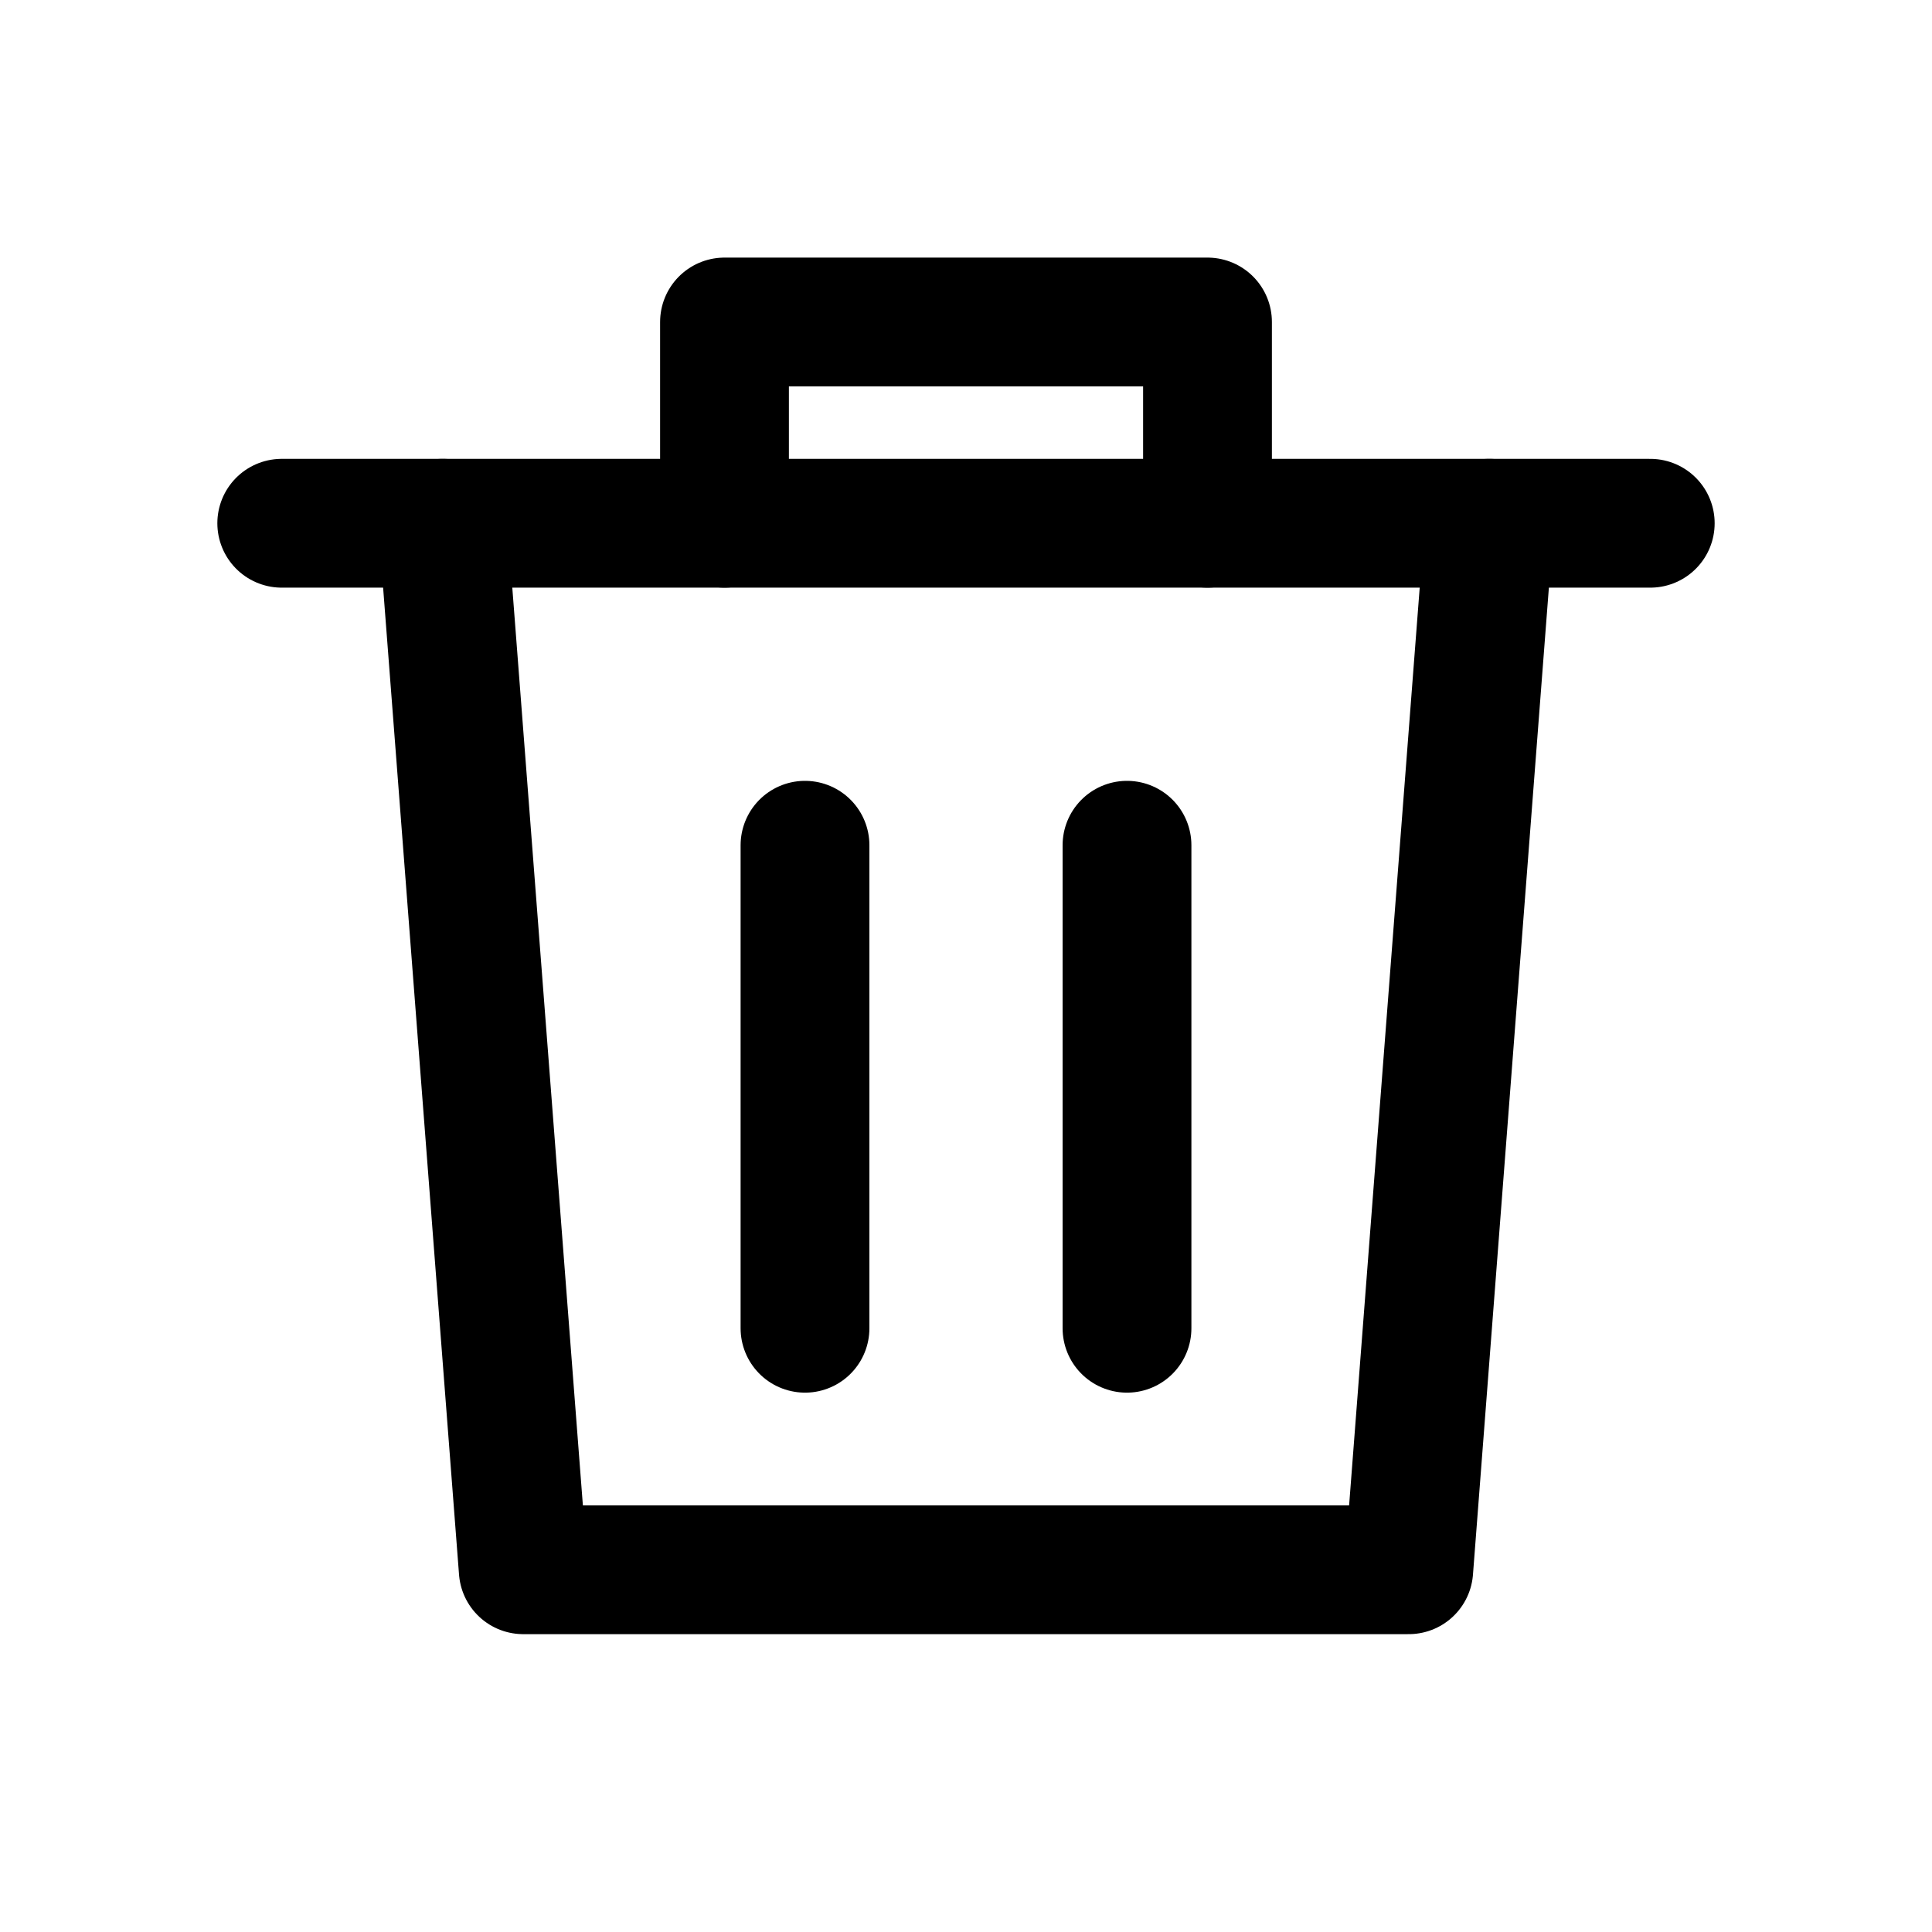
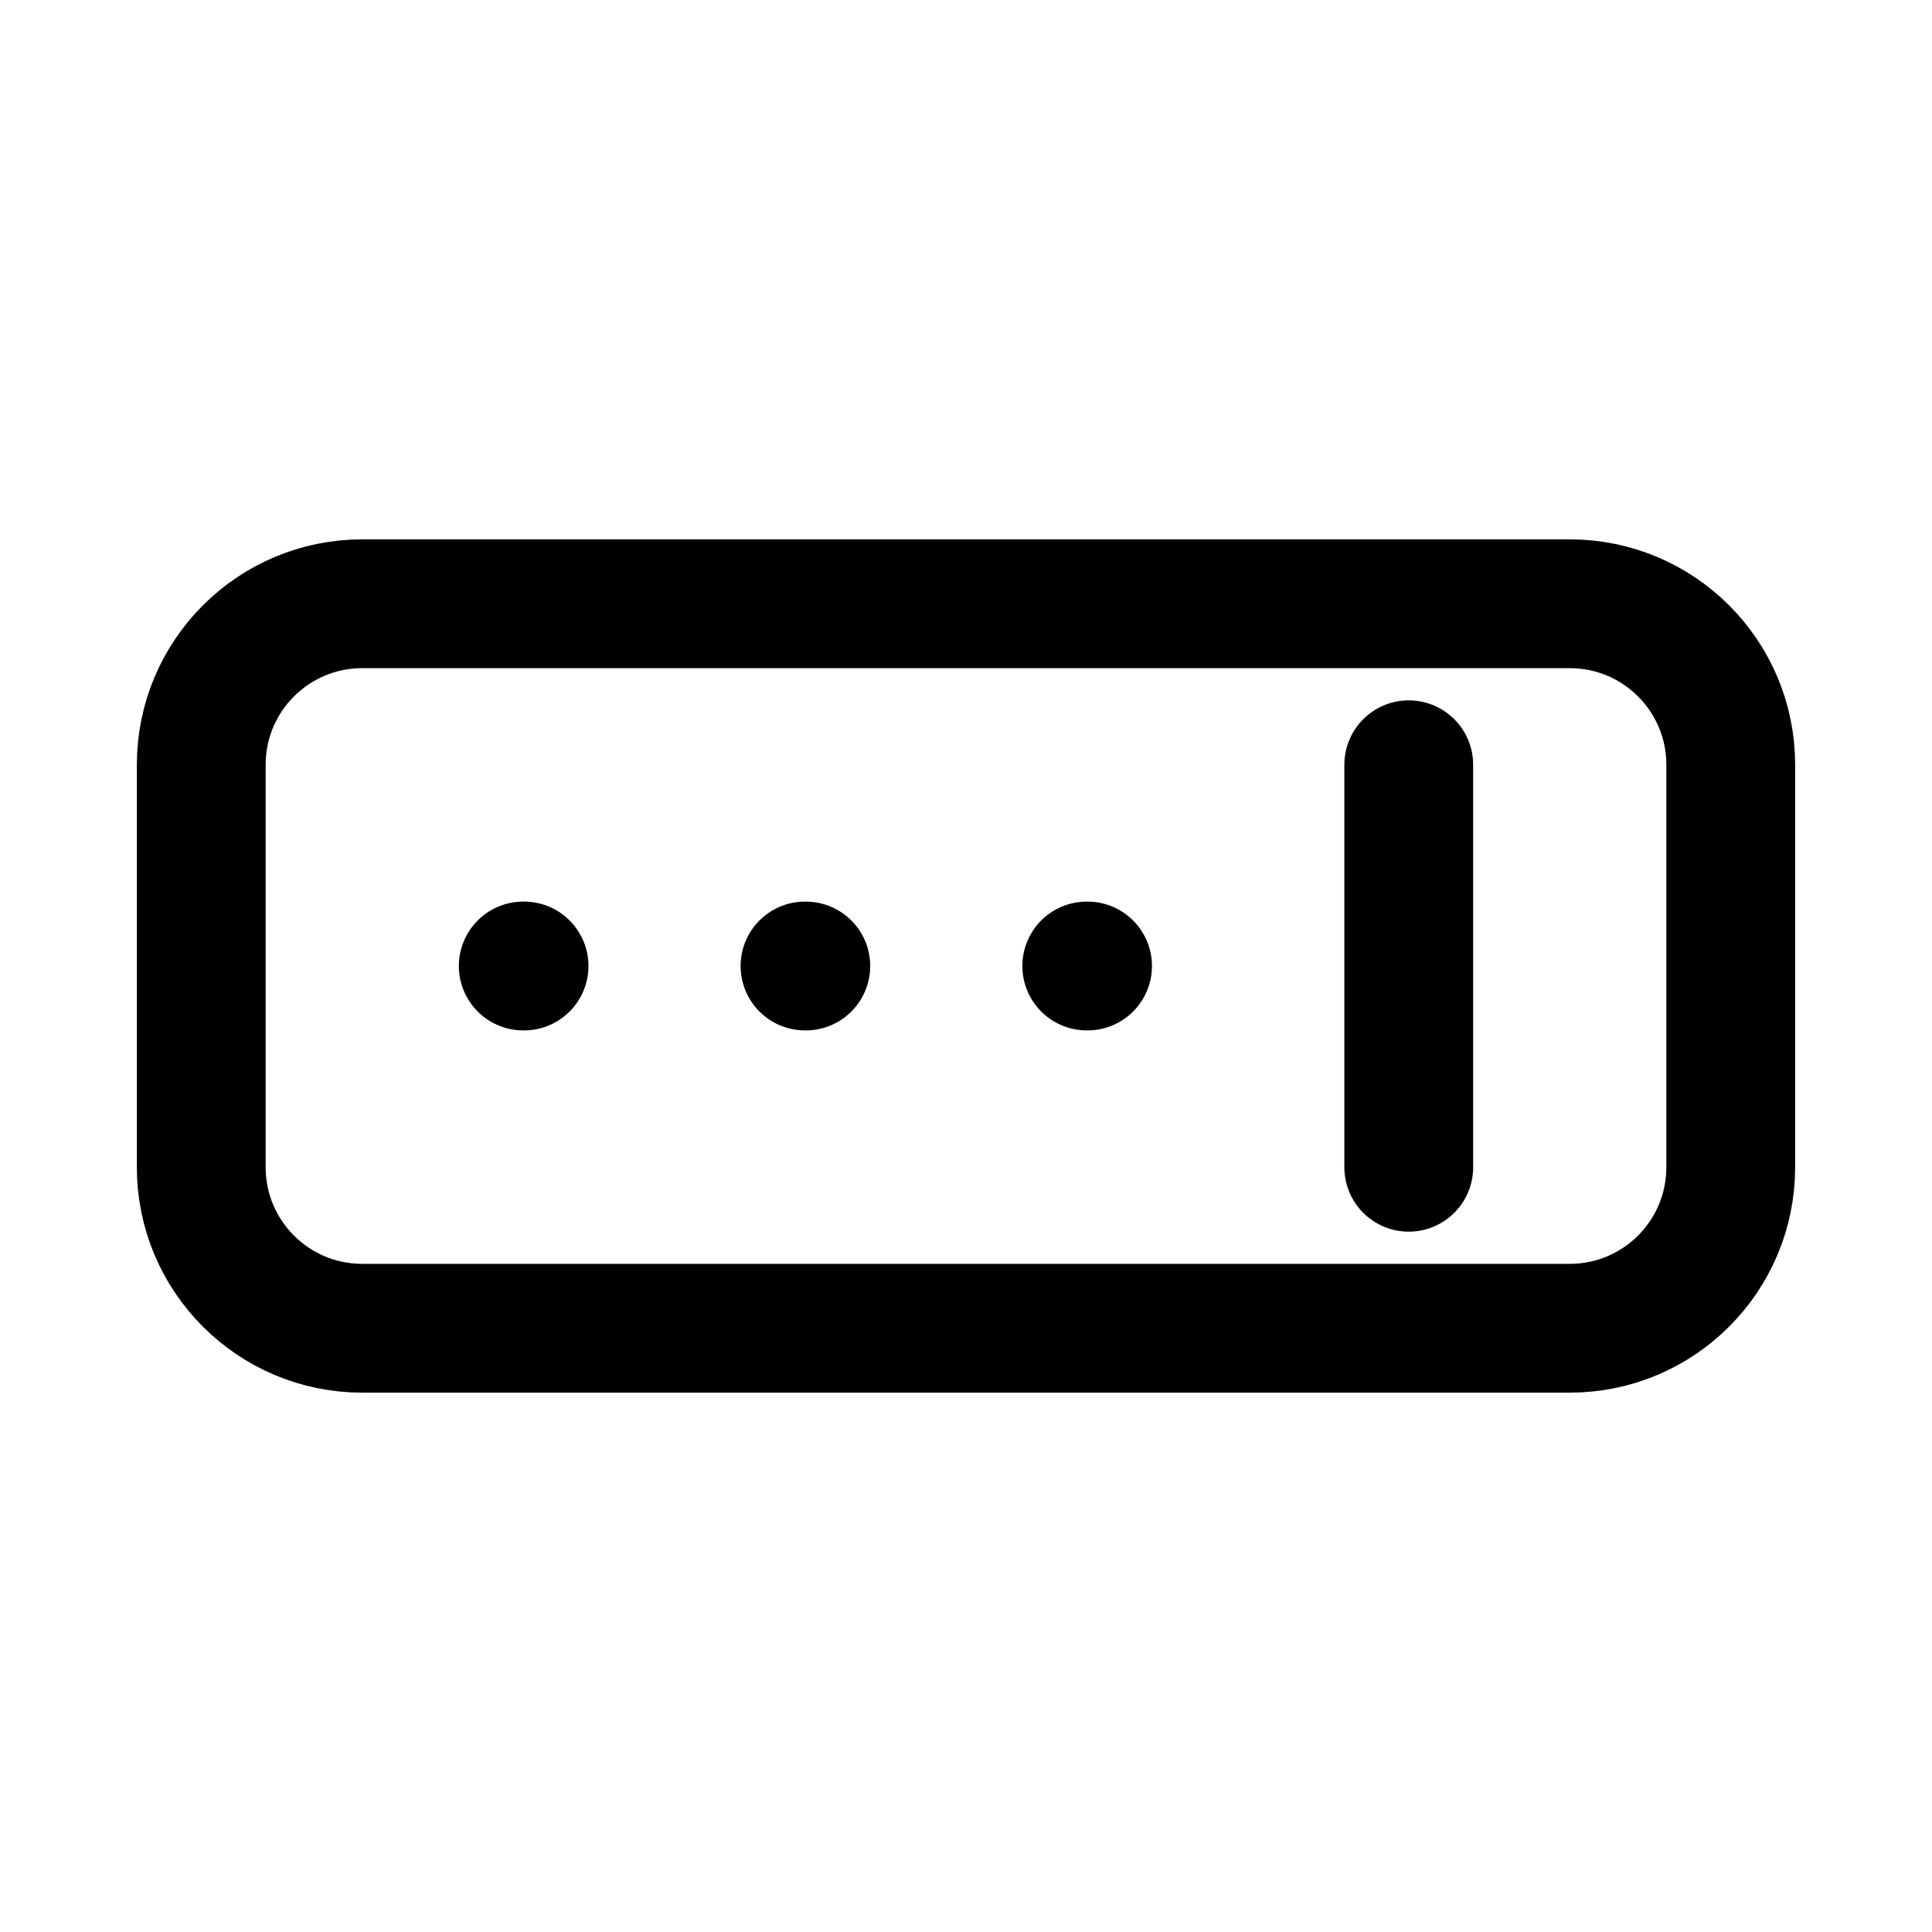
<svg xmlns="http://www.w3.org/2000/svg" viewBox="0 0 24 24" width="24" height="24" fill="none" stroke="currentColor" stroke-width="1.6" stroke-linecap="round" stroke-linejoin="round">
-   <path d="M3.5 6.5h17" />
-   <path d="M9 6.5V4h6v2.5" />
-   <path d="M5.5 6.5l1 13h11l1-13" />
-   <path d="M10 10.5v6M14 10.5v6" />
+   <rect x="2.5" y="7.5" width="19" height="9" rx="2" />
+   <path d="M6.5 12h.01M10 12h.01M13.5 12h.01" />
+   <path d="M17.5 9.5v5" />
</svg>
